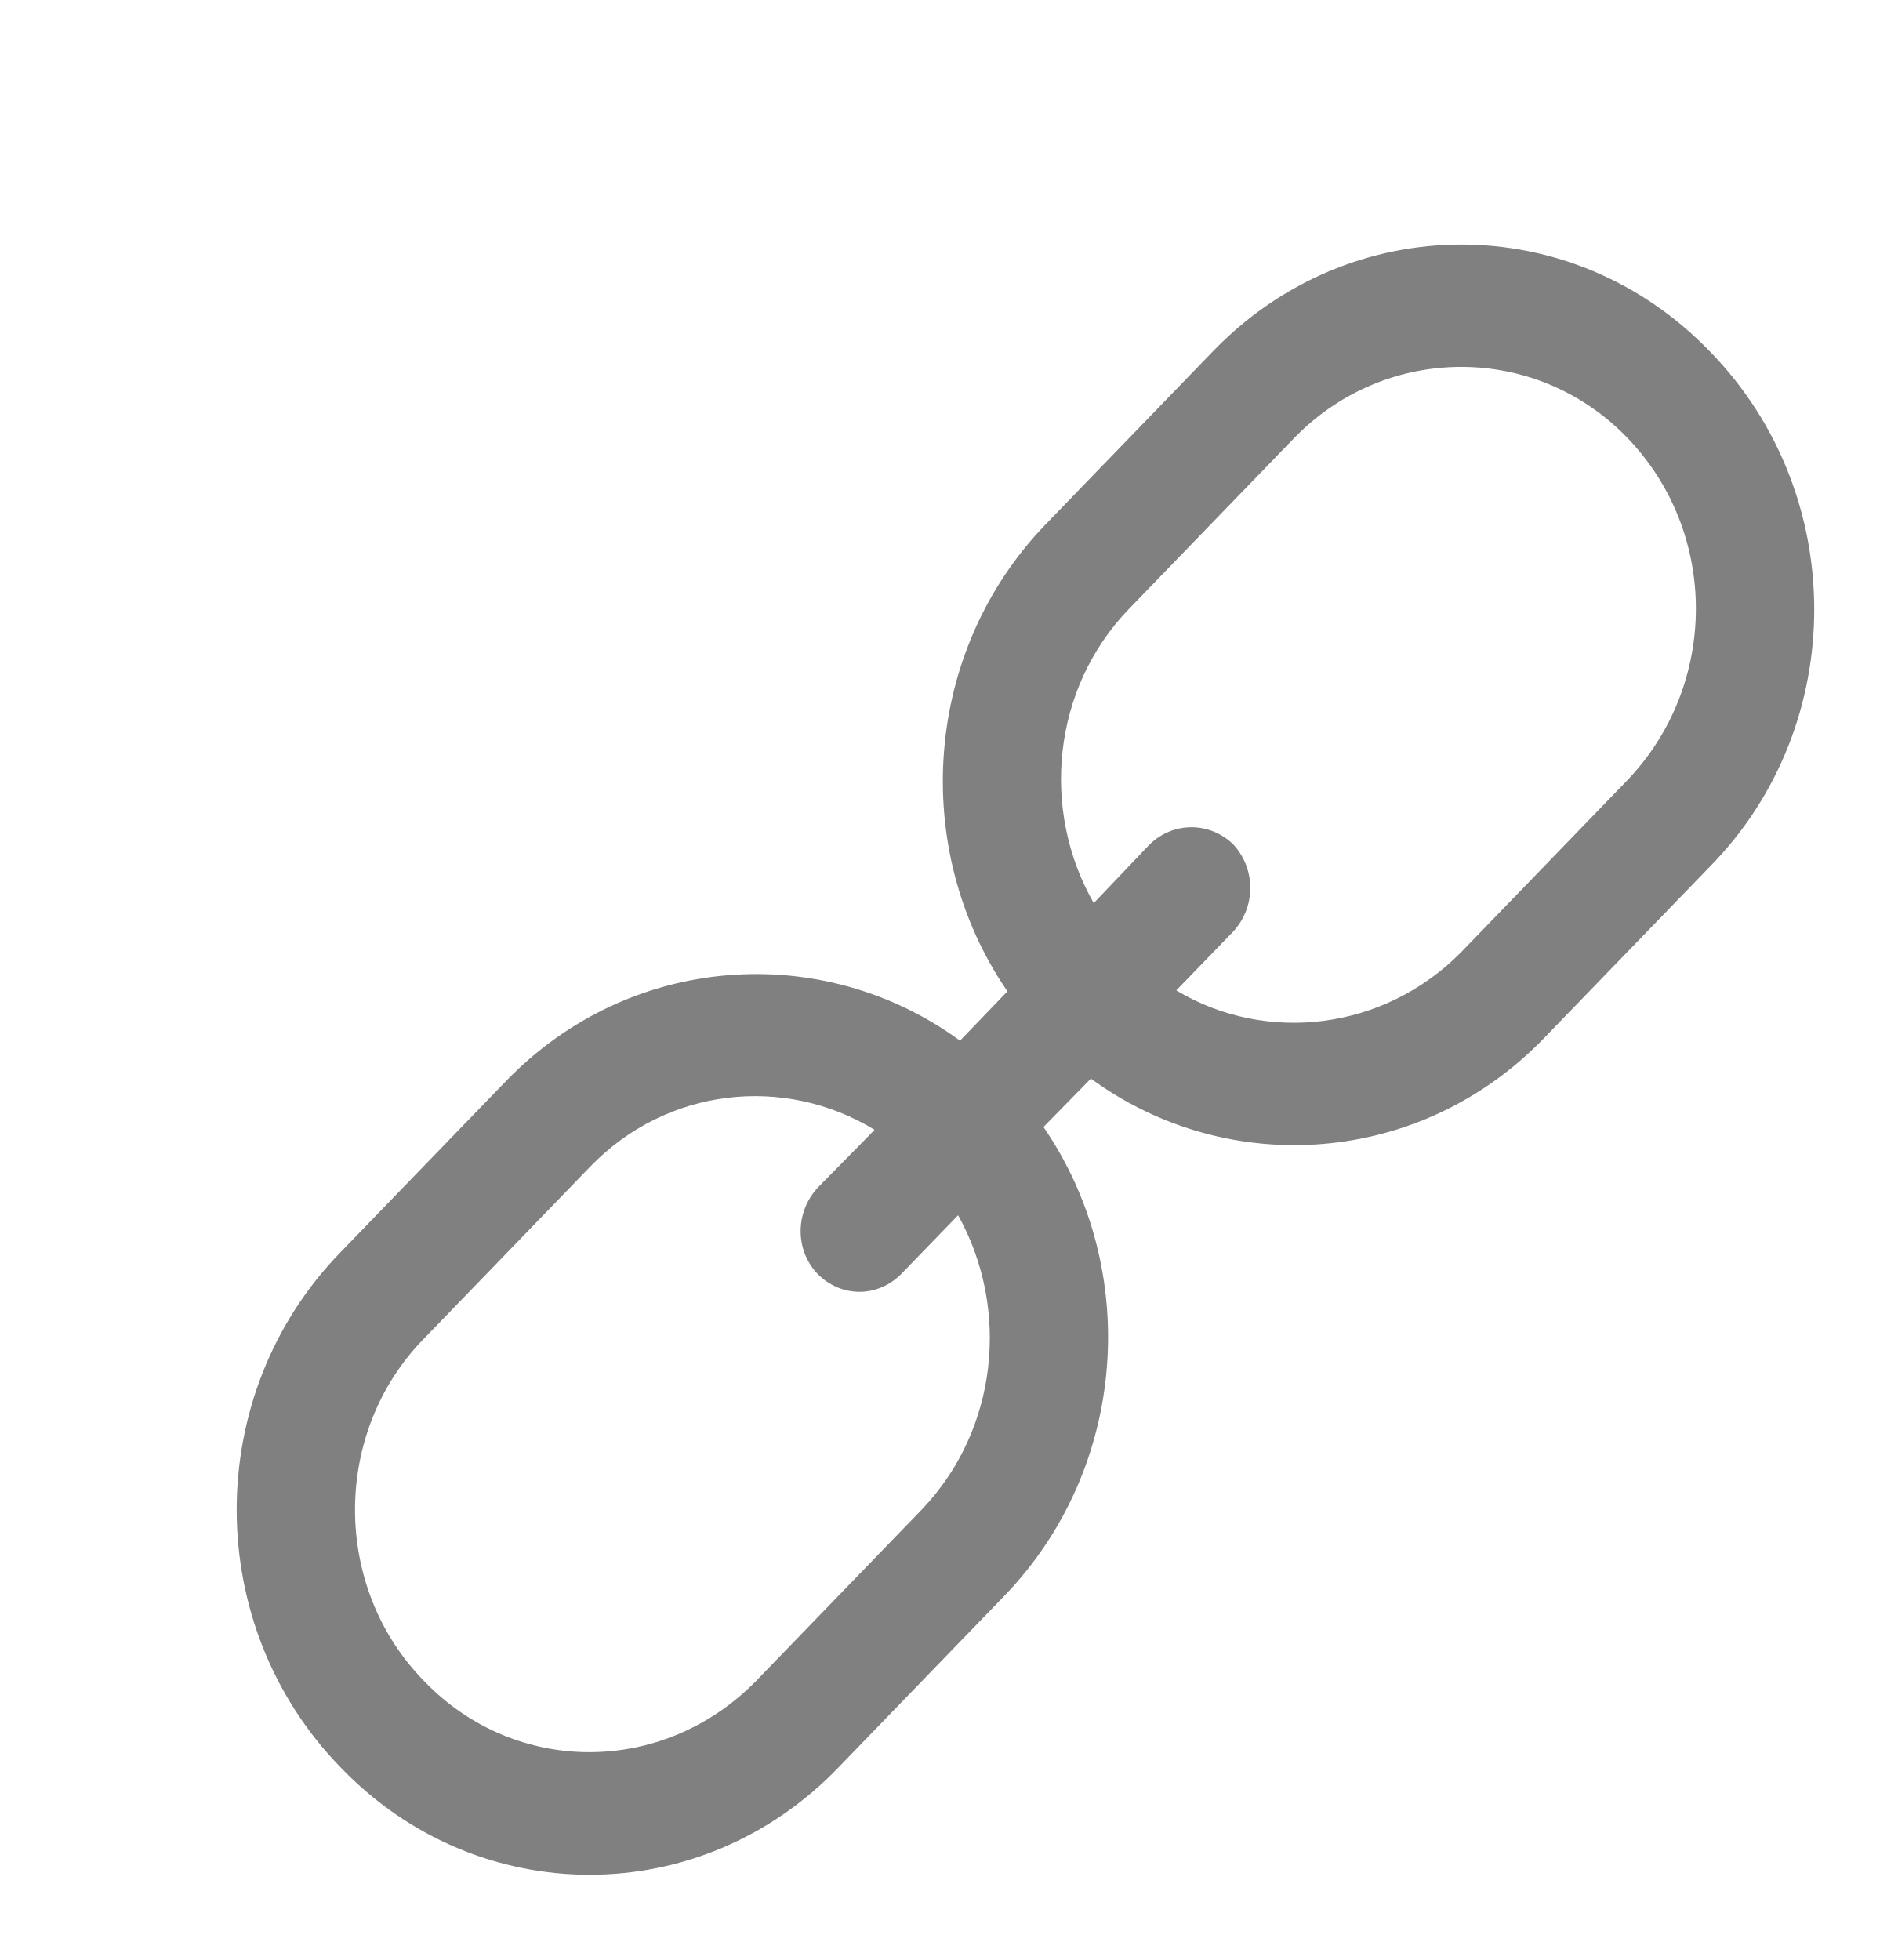
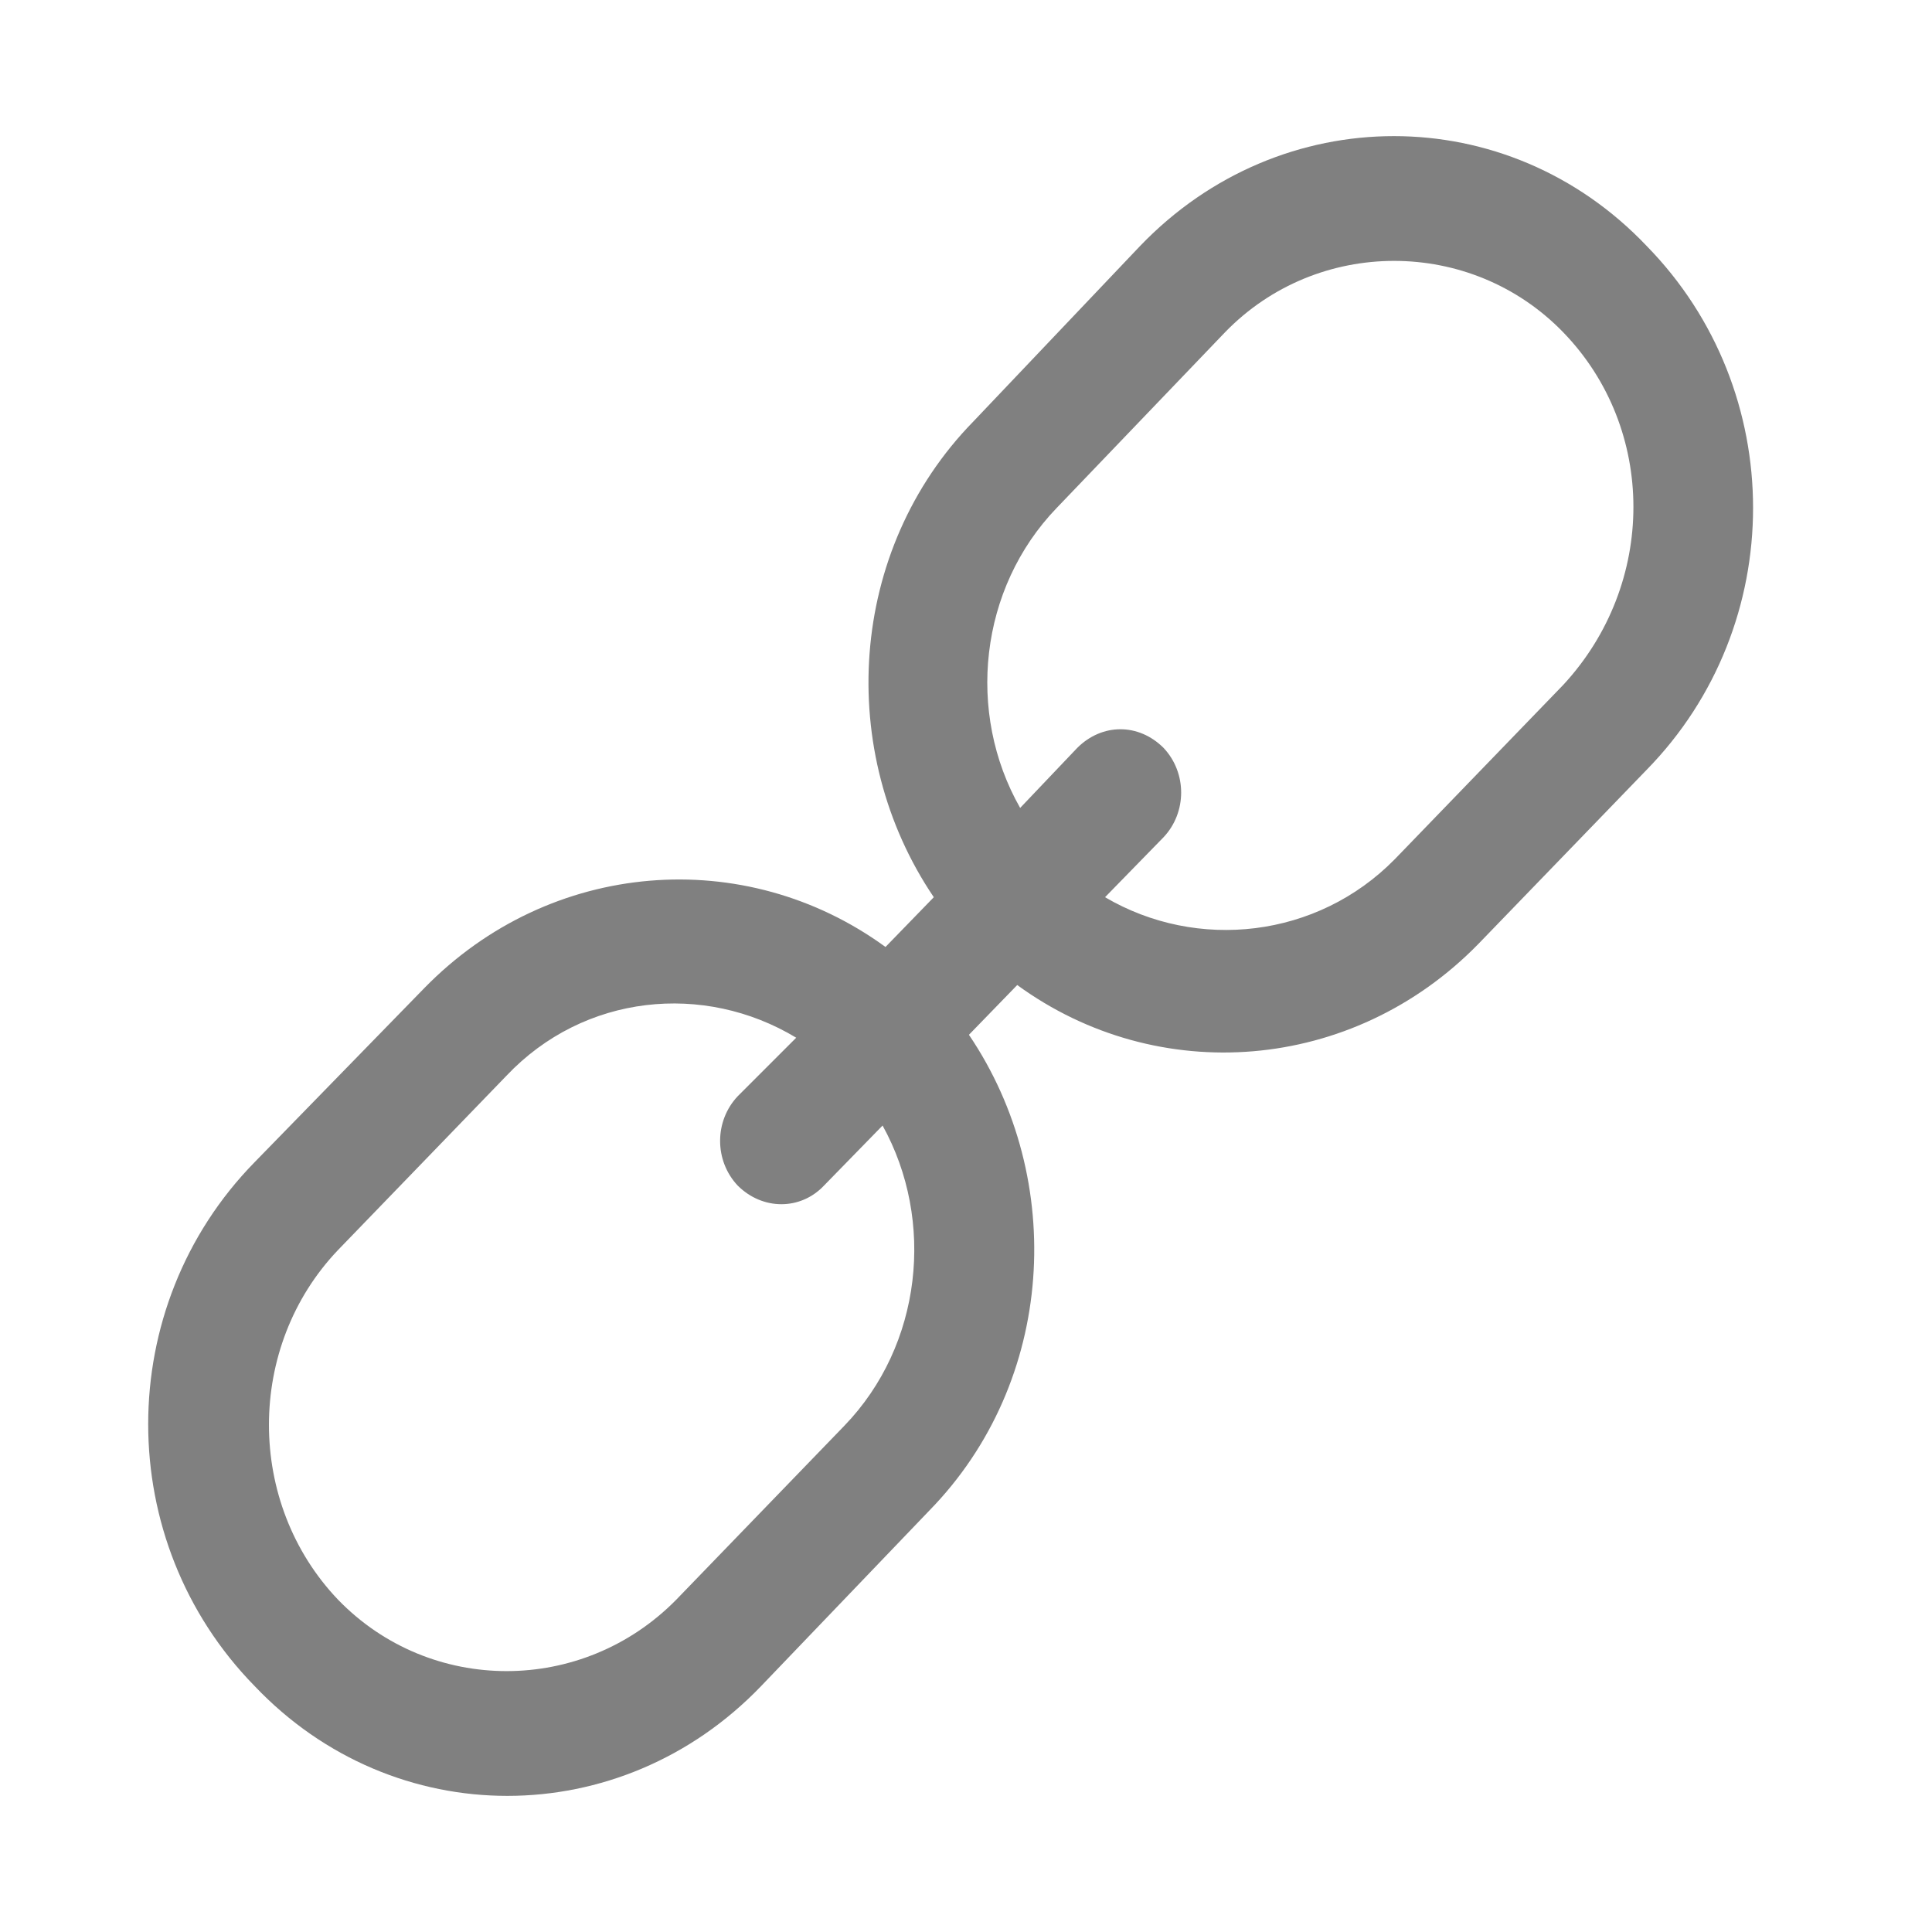
- <svg xmlns="http://www.w3.org/2000/svg" width="20" height="20.661" viewBox="0 0 20 20.661" fill="none">
-   <defs />
-   <rect id="矩形 28" width="20" height="20.661" fill="#C4C4C4" fill-opacity="0" />
-   <path id="形状结合" d="M12.78 3.71C14.23 2.2 16.58 2.2 18.03 3.71C19.49 5.21 19.49 7.64 18.03 9.13L16.28 10.94C14.98 12.29 12.95 12.43 11.5 11.37L11 11.88C12.03 13.38 11.89 15.47 10.59 16.82L8.84 18.63C7.39 20.14 5.04 20.14 3.59 18.63C2.13 17.13 2.13 14.7 3.59 13.2L5.34 11.39C6.64 10.05 8.67 9.91 10.12 10.97L10.62 10.45C9.59 8.95 9.73 6.86 11.03 5.52L12.78 3.71ZM9.22 11.91C8.27 11.33 7.03 11.46 6.22 12.3L4.47 14.11C3.5 15.1 3.5 16.73 4.47 17.72C5.43 18.72 6.99 18.72 7.97 17.72L9.72 15.91C10.52 15.07 10.65 13.8 10.1 12.81L9.5 13.43C9.25 13.68 8.87 13.68 8.62 13.43C8.38 13.18 8.38 12.78 8.62 12.52L9.22 11.91ZM17.15 4.61C16.19 3.62 14.62 3.62 13.65 4.61L11.9 6.42C11.09 7.26 10.97 8.54 11.53 9.52L12.12 8.9C12.37 8.66 12.75 8.66 13 8.9C13.24 9.16 13.24 9.56 13 9.82L12.4 10.44C13.35 11.01 14.59 10.86 15.4 10.04L17.15 8.23C18.12 7.22 18.12 5.61 17.15 4.61Z" fill="#808080" fill-opacity="1" fill-rule="nonzero" />
+ <svg xmlns="http://www.w3.org/2000/svg" version="1.1" id="图层_1" x="0px" y="0px" viewBox="0 0 132 132" style="enable-background:new 0 0 132 132;" xml:space="preserve">
+   <style type="text/css">
+ 	.st0{fill:none;}
+ 	.st1{fill:#808080;}
+ </style>
+   <rect id="size" class="st0" width="132" height="132" />
+   <path id="形状结合" class="st1" d="M77.9,16.8c9.6-10,25.1-10,34.6,0c9.7,9.9,9.7,25.9,0,35.8L101,64.5  c-8.6,8.8-21.9,9.8-31.5,2.8l-3.3,3.4c6.7,9.9,5.9,23.7-2.7,32.5L52,115.2c-9.6,10-25.1,10-34.6,0c-9.7-9.9-9.7-25.9,0-35.8  l11.6-11.9c8.6-8.8,21.9-9.8,31.5-2.8l3.3-3.4c-6.7-9.9-5.9-23.7,2.7-32.5L77.9,16.8z M54.4,70.9c-6.3-3.8-14.5-3-19.8,2.6  L23.1,85.4c-6.3,6.6-6.3,17.3,0,23.9c6.3,6.5,16.7,6.5,23.1,0l11.5-11.9c5.3-5.5,6.2-14,2.6-20.5l-4,4.1c-1.6,1.7-4.2,1.7-5.9,0  c-1.6-1.7-1.6-4.4,0-6.1L54.4,70.9z M106.8,22.7c-6.3-6.5-16.8-6.5-23.1,0L72.2,34.7c-5.3,5.5-6.2,14-2.5,20.5l3.9-4.1  c1.7-1.7,4.2-1.7,5.9,0c1.6,1.7,1.6,4.4,0,6.1l-4,4.1c6.3,3.7,14.5,2.8,19.8-2.6l11.5-11.9C113.2,39.9,113.2,29.3,106.8,22.7z" />
</svg>
